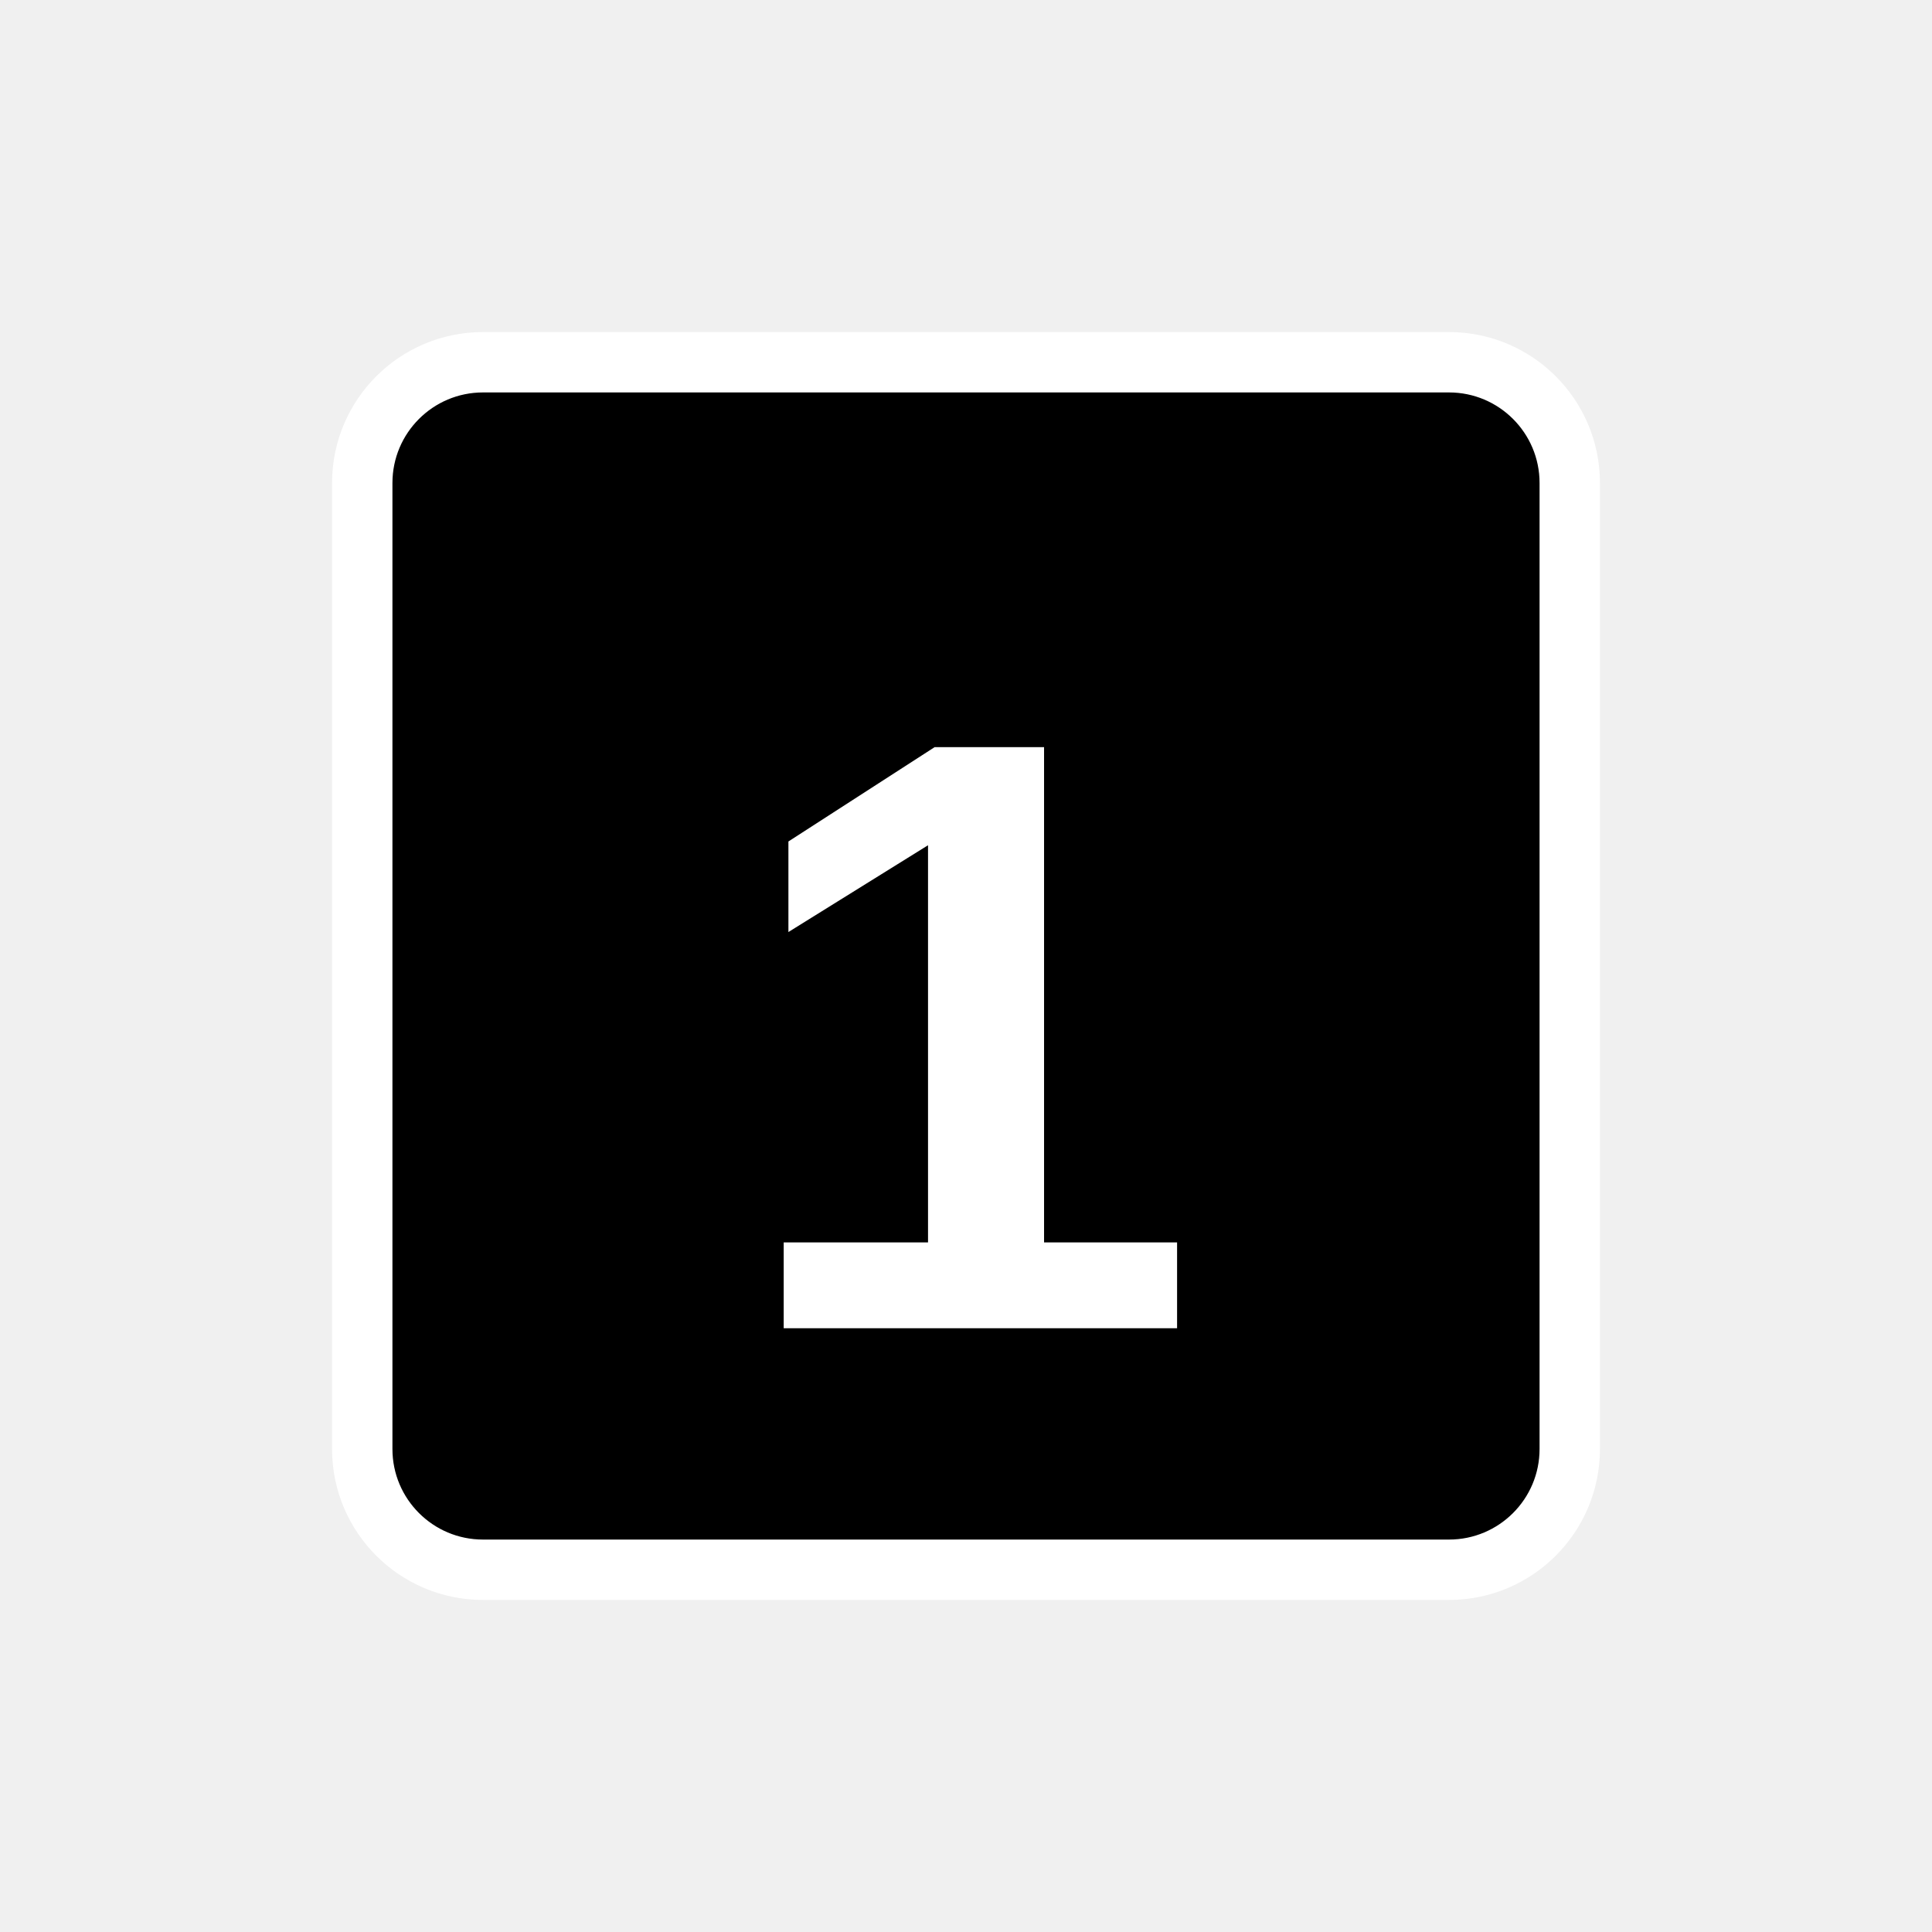
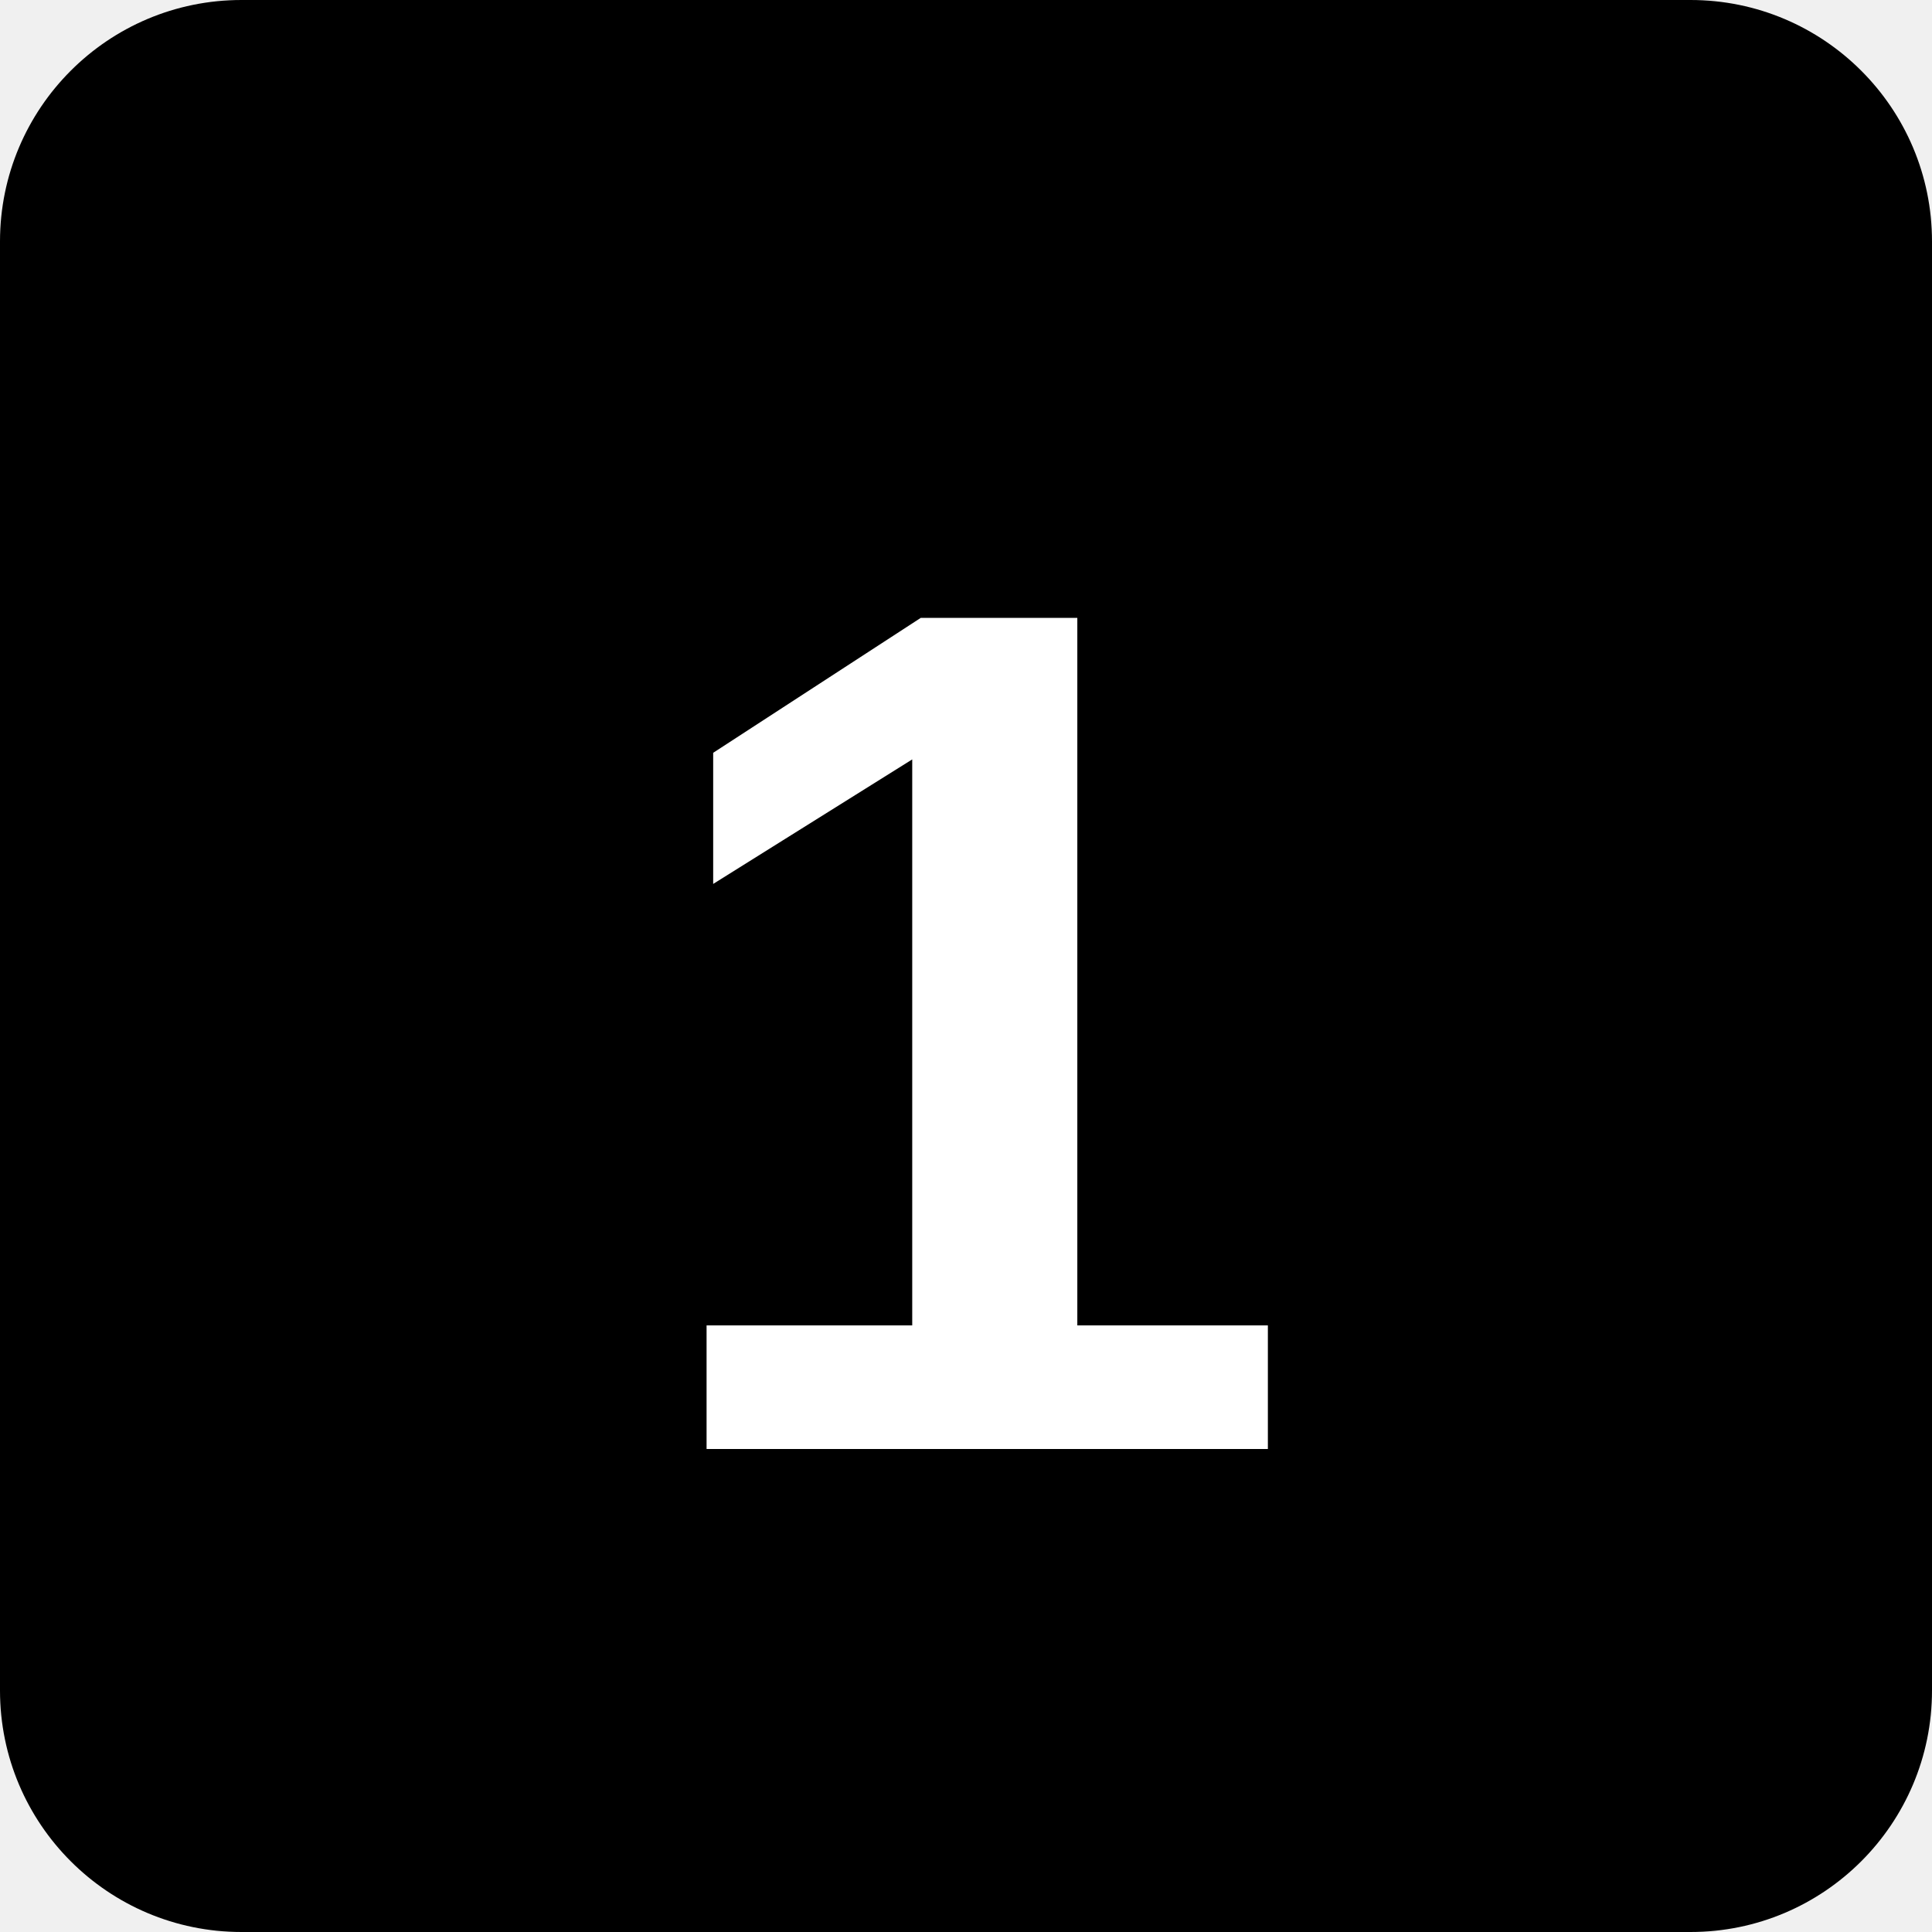
<svg xmlns="http://www.w3.org/2000/svg" viewBox="0 0 32 32" width="32" height="32">
-   <rect x="6" y="6" width="20" height="20" rx="2" ry="2" fill="#000000" stroke="#ffffff" stroke-width="1" />
-   <text x="16" y="22" font-family="Arial, sans-serif" font-size="14" font-weight="bold" text-anchor="middle" fill="#ffffff">1</text>
+   <rect x="0" y="0" width="32" height="32" rx="4" ry="4" fill="#000000" />
+   <text x="16" y="24" font-family="Arial, sans-serif" font-size="20" font-weight="bold" text-anchor="middle" fill="#ffffff">1</text>
</svg>
